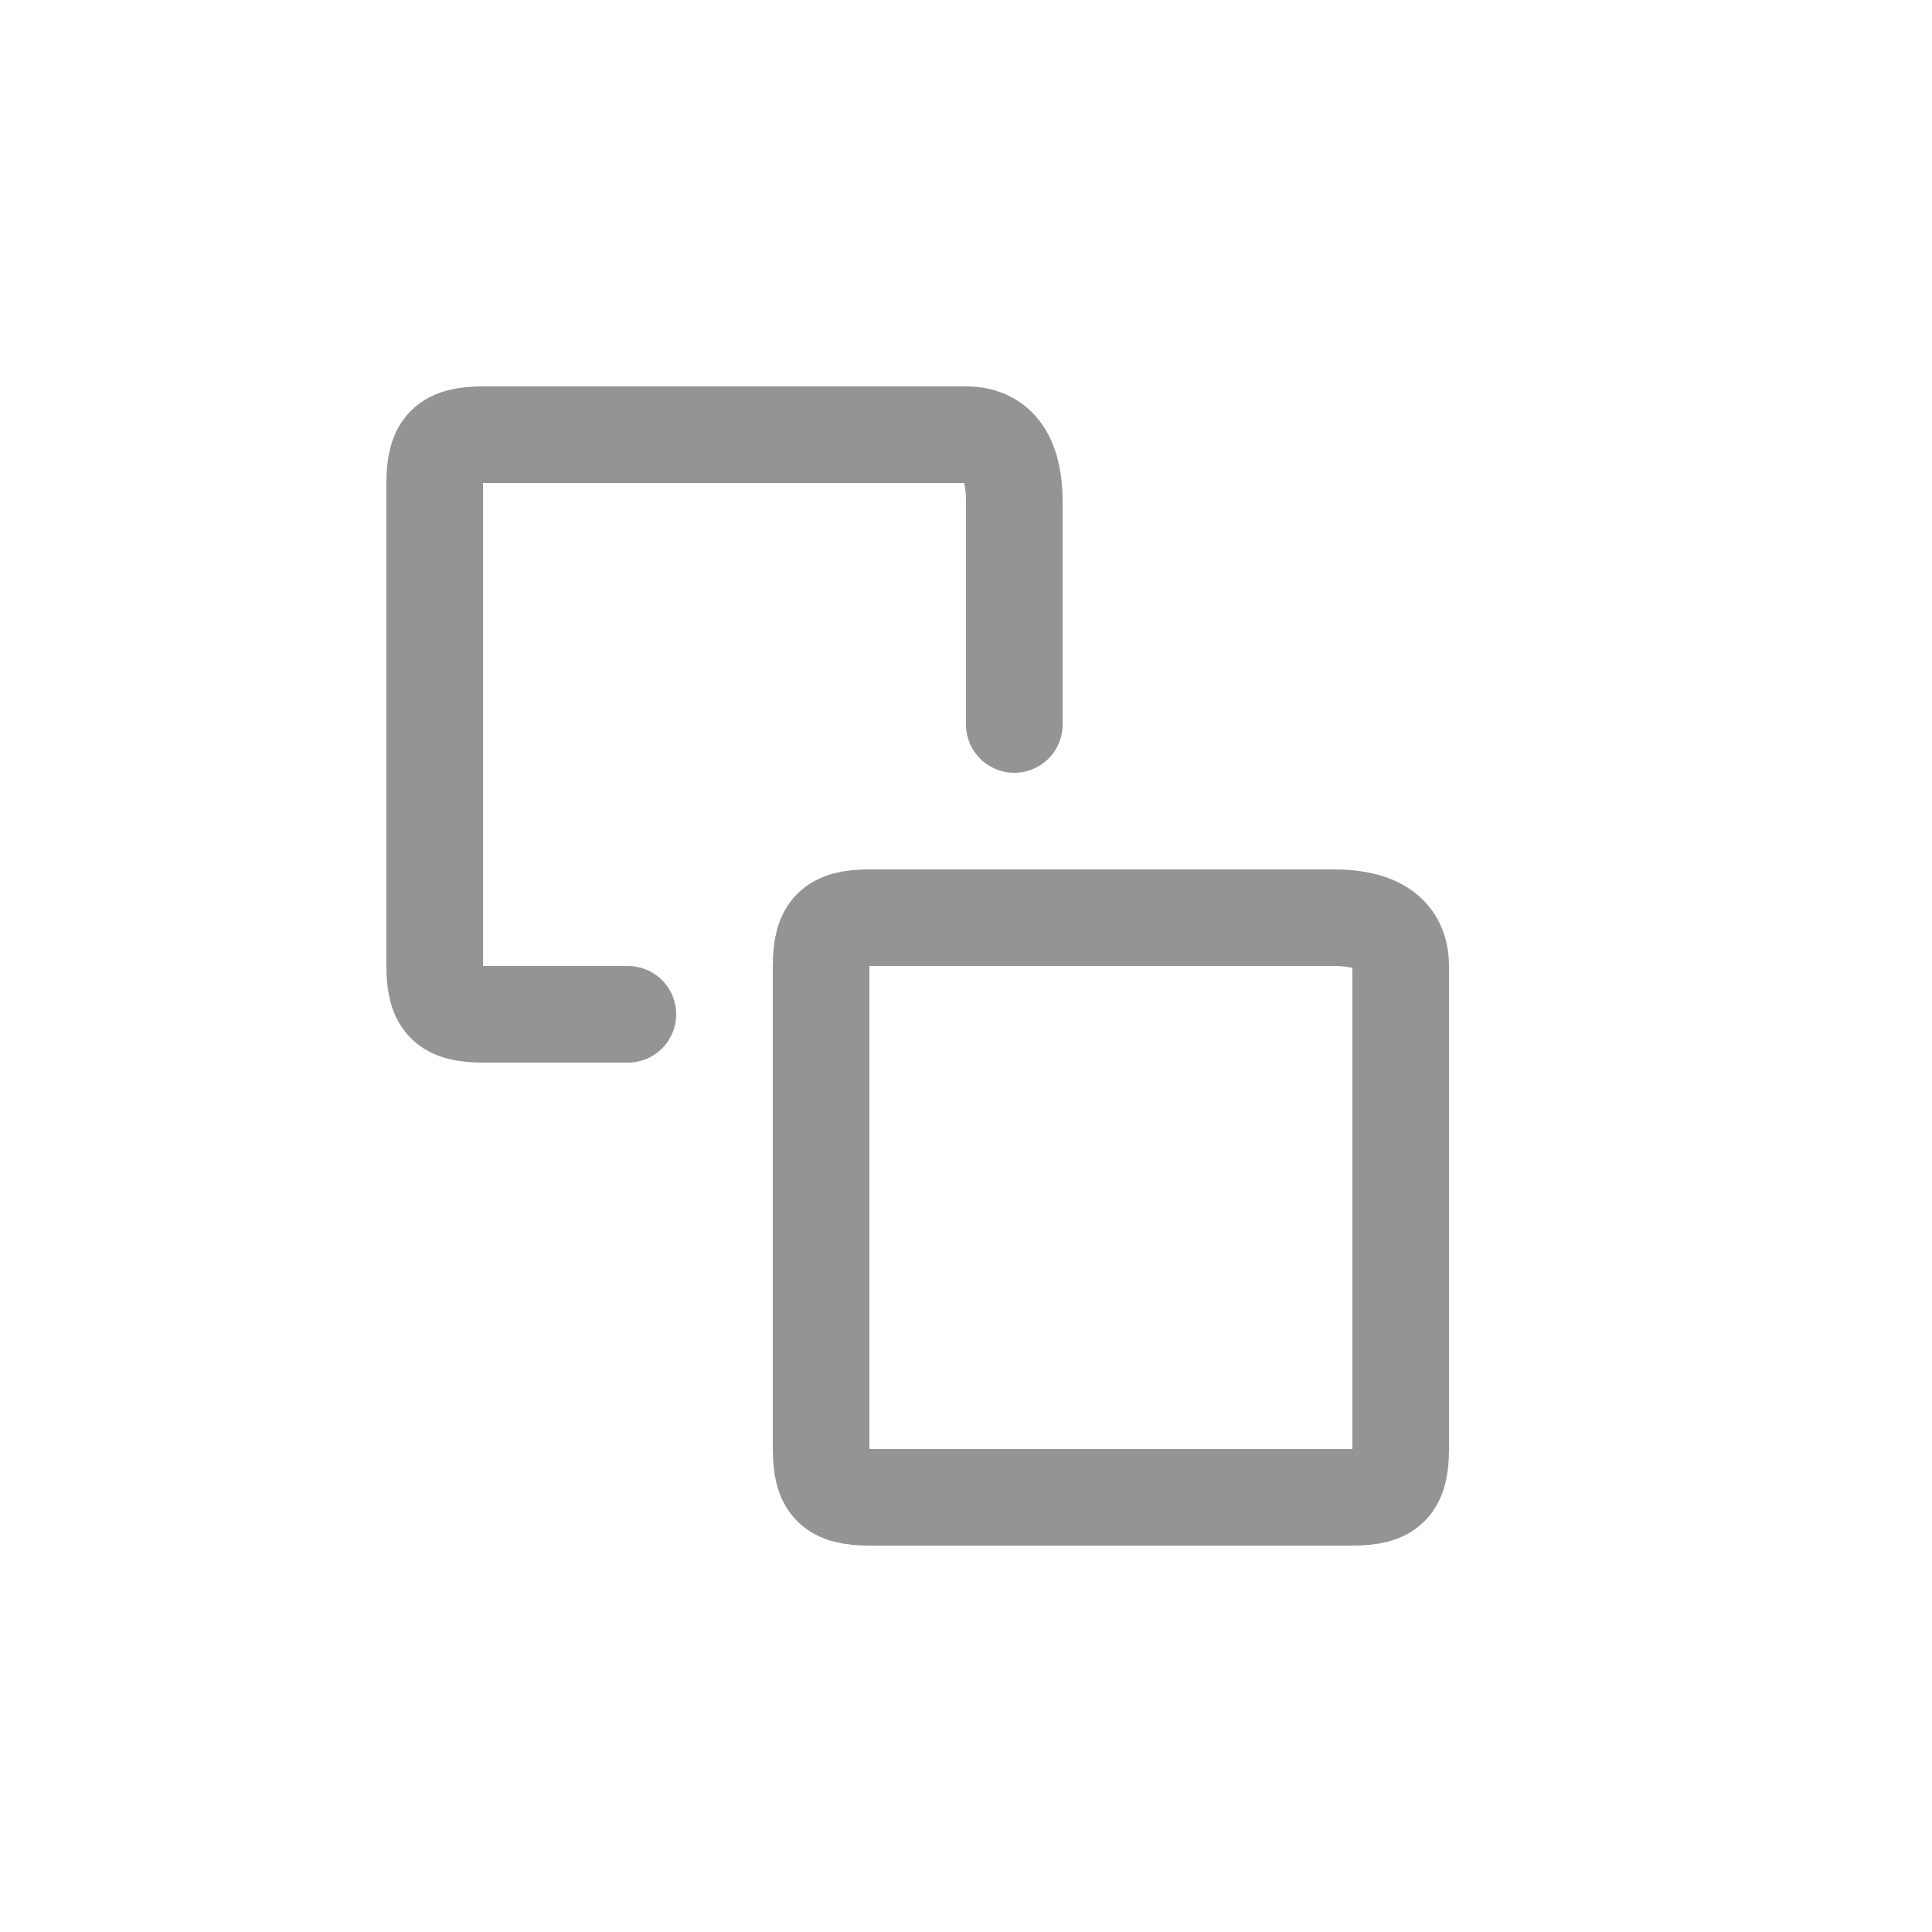
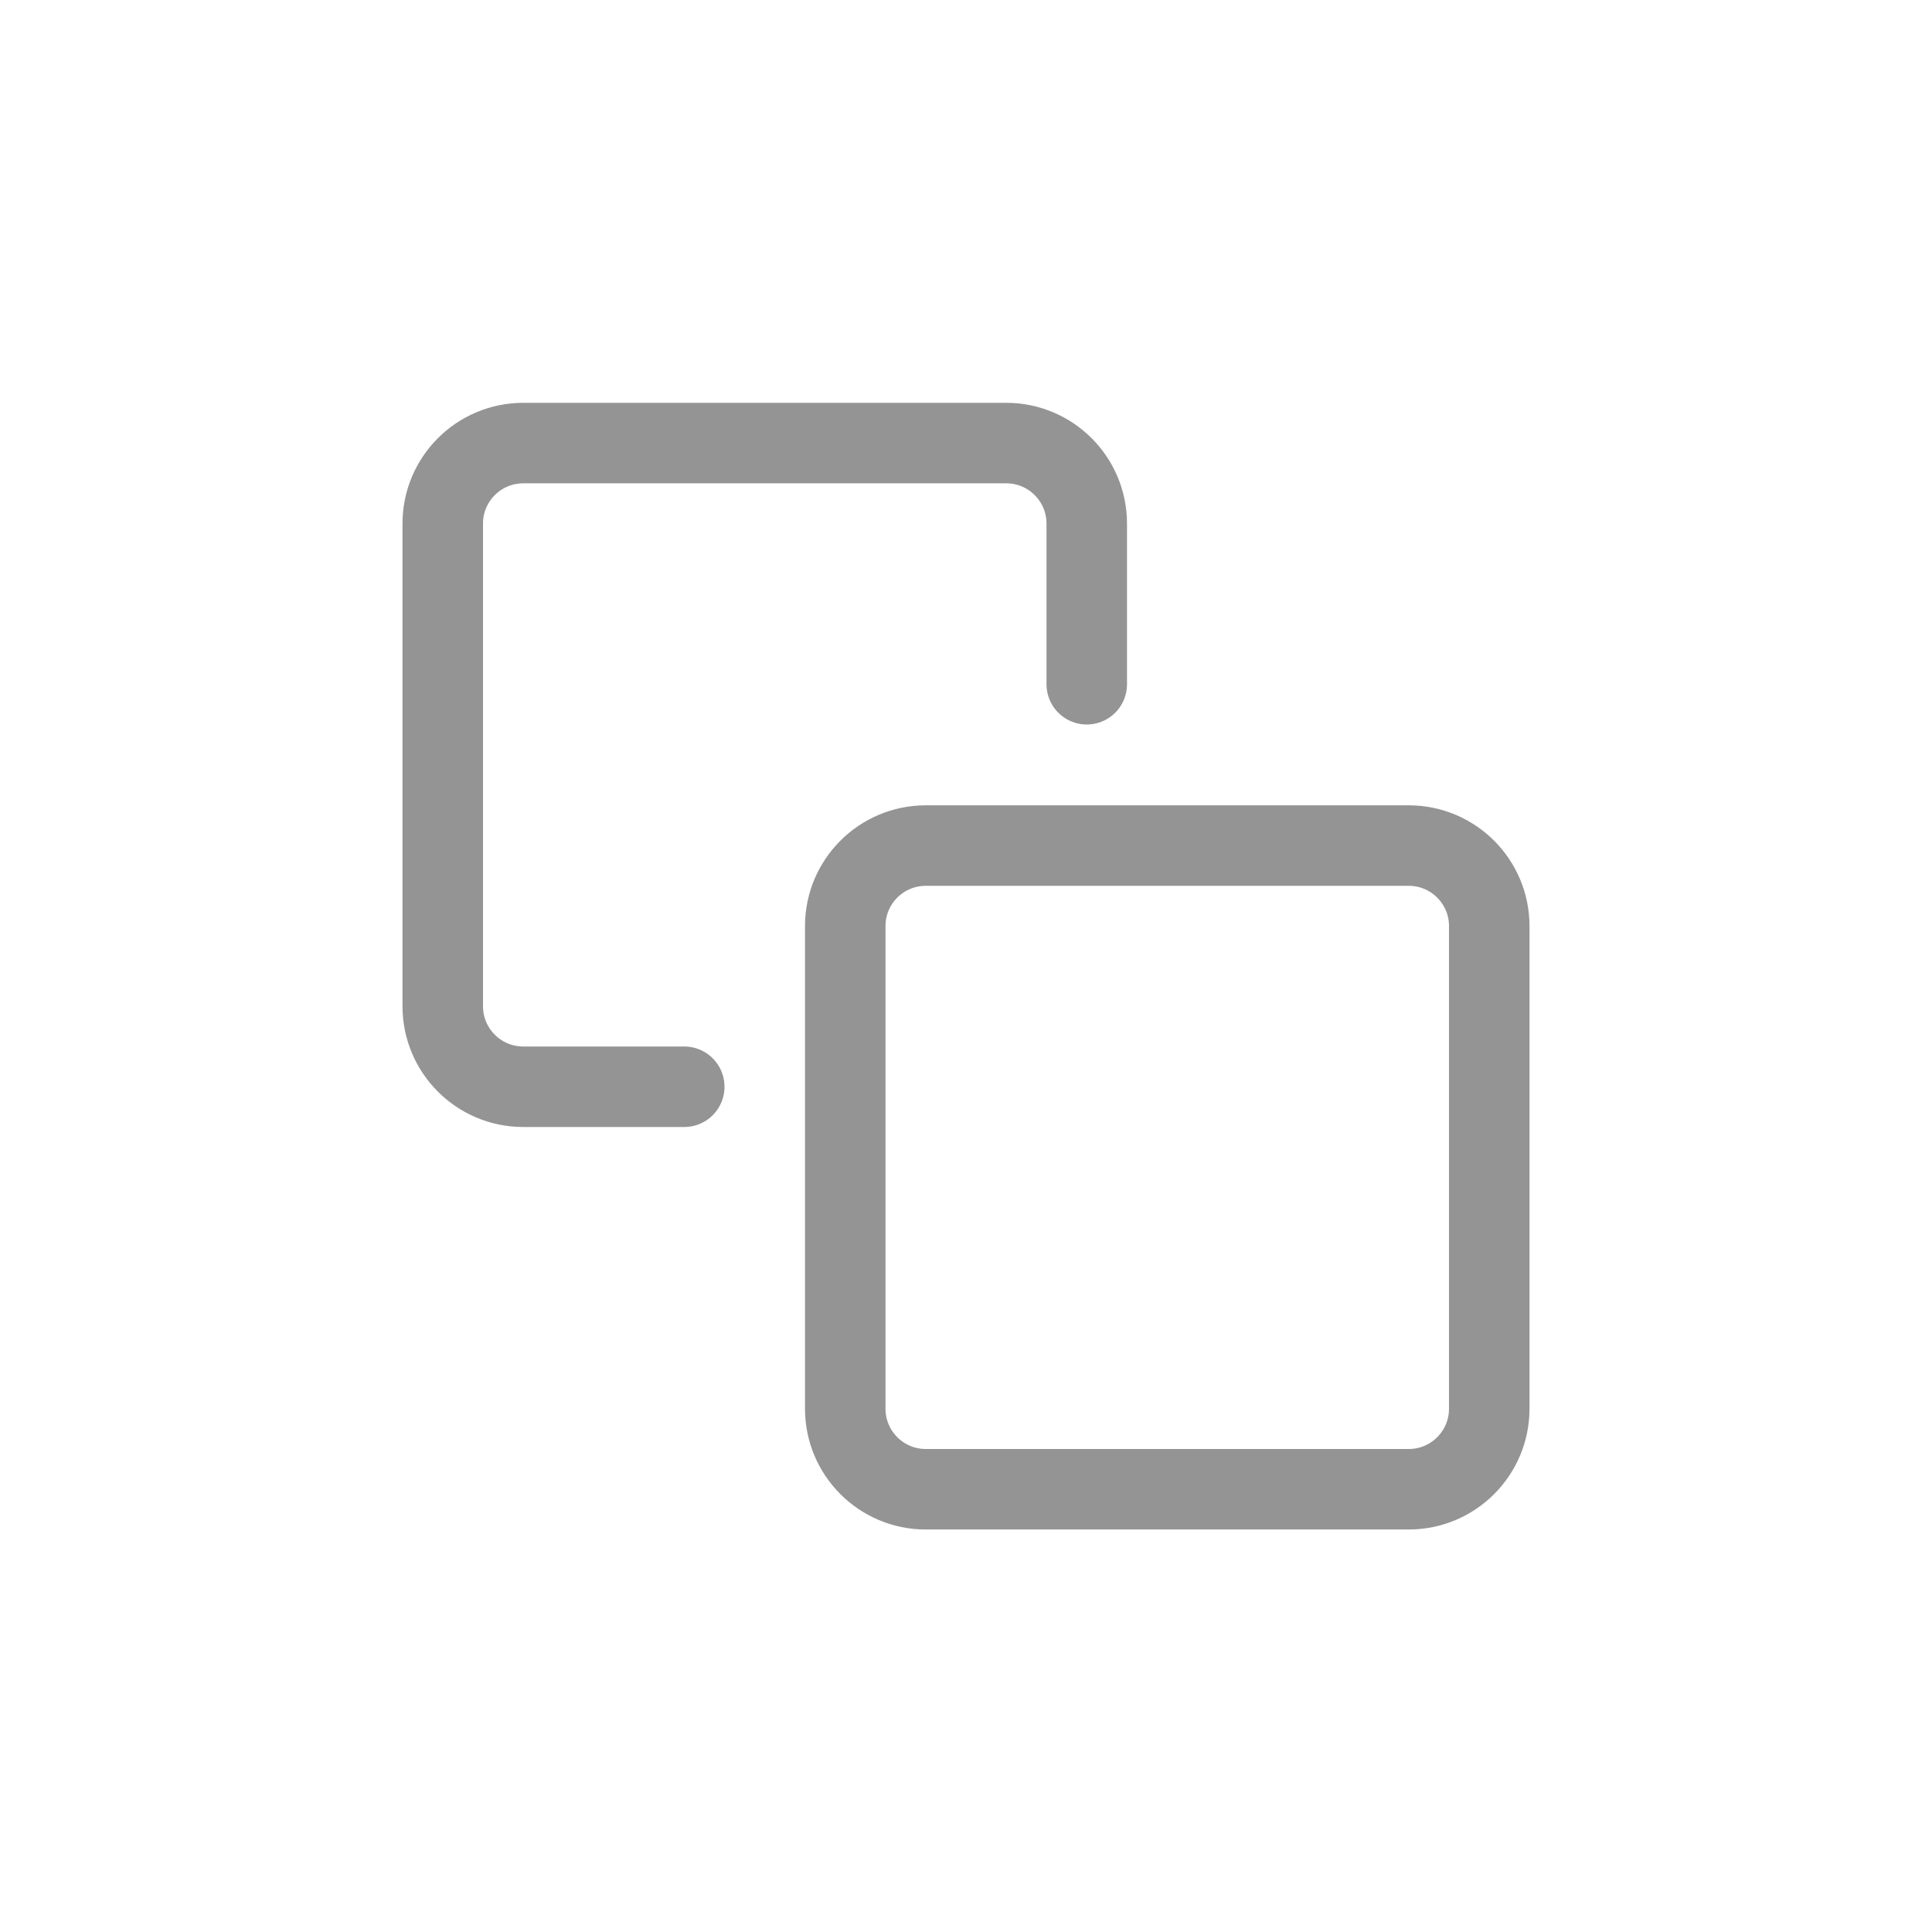
- <svg xmlns="http://www.w3.org/2000/svg" width="20" height="20" viewBox="0 0 20 20" fill="none">
-   <path d="M6.5 10.5L5 10.5C4.618 10.5 4.5 10.383 4.5 10V5C4.5 4.618 4.618 4.5 5 4.5H10C10.382 4.5 10.5 4.81 10.5 5.193V7.5M8.5 10L8.5 15C8.5 15.383 8.618 15.5 9 15.5H14C14.382 15.5 14.5 15.383 14.5 15L14.5 10C14.5 9.618 14.19 9.5 13.808 9.5H9C8.618 9.5 8.5 9.618 8.5 10Z" stroke="#949494" stroke-linecap="round" stroke-linejoin="round" />
+ <svg xmlns="http://www.w3.org/2000/svg" width="24" height="24" viewBox="0 0 24 24" fill="none">
+   <path d="M8.5 13.5L6.5 13.5C5.948 13.5 5.5 13.052 5.5 12.5V6.504C5.5 5.952 5.948 5.504 6.5 5.504H12.5C13.052 5.504 13.5 5.952 13.5 6.504V8.5M10.5 11.504V17.5C10.5 18.052 10.948 18.5 11.5 18.5H17.5C18.052 18.5 18.5 18.052 18.5 17.5V11.504C18.5 10.952 18.052 10.504 17.5 10.504H11.5C10.948 10.504 10.5 10.952 10.5 11.504Z" stroke="#949494" stroke-linecap="round" stroke-linejoin="round" />
</svg>
